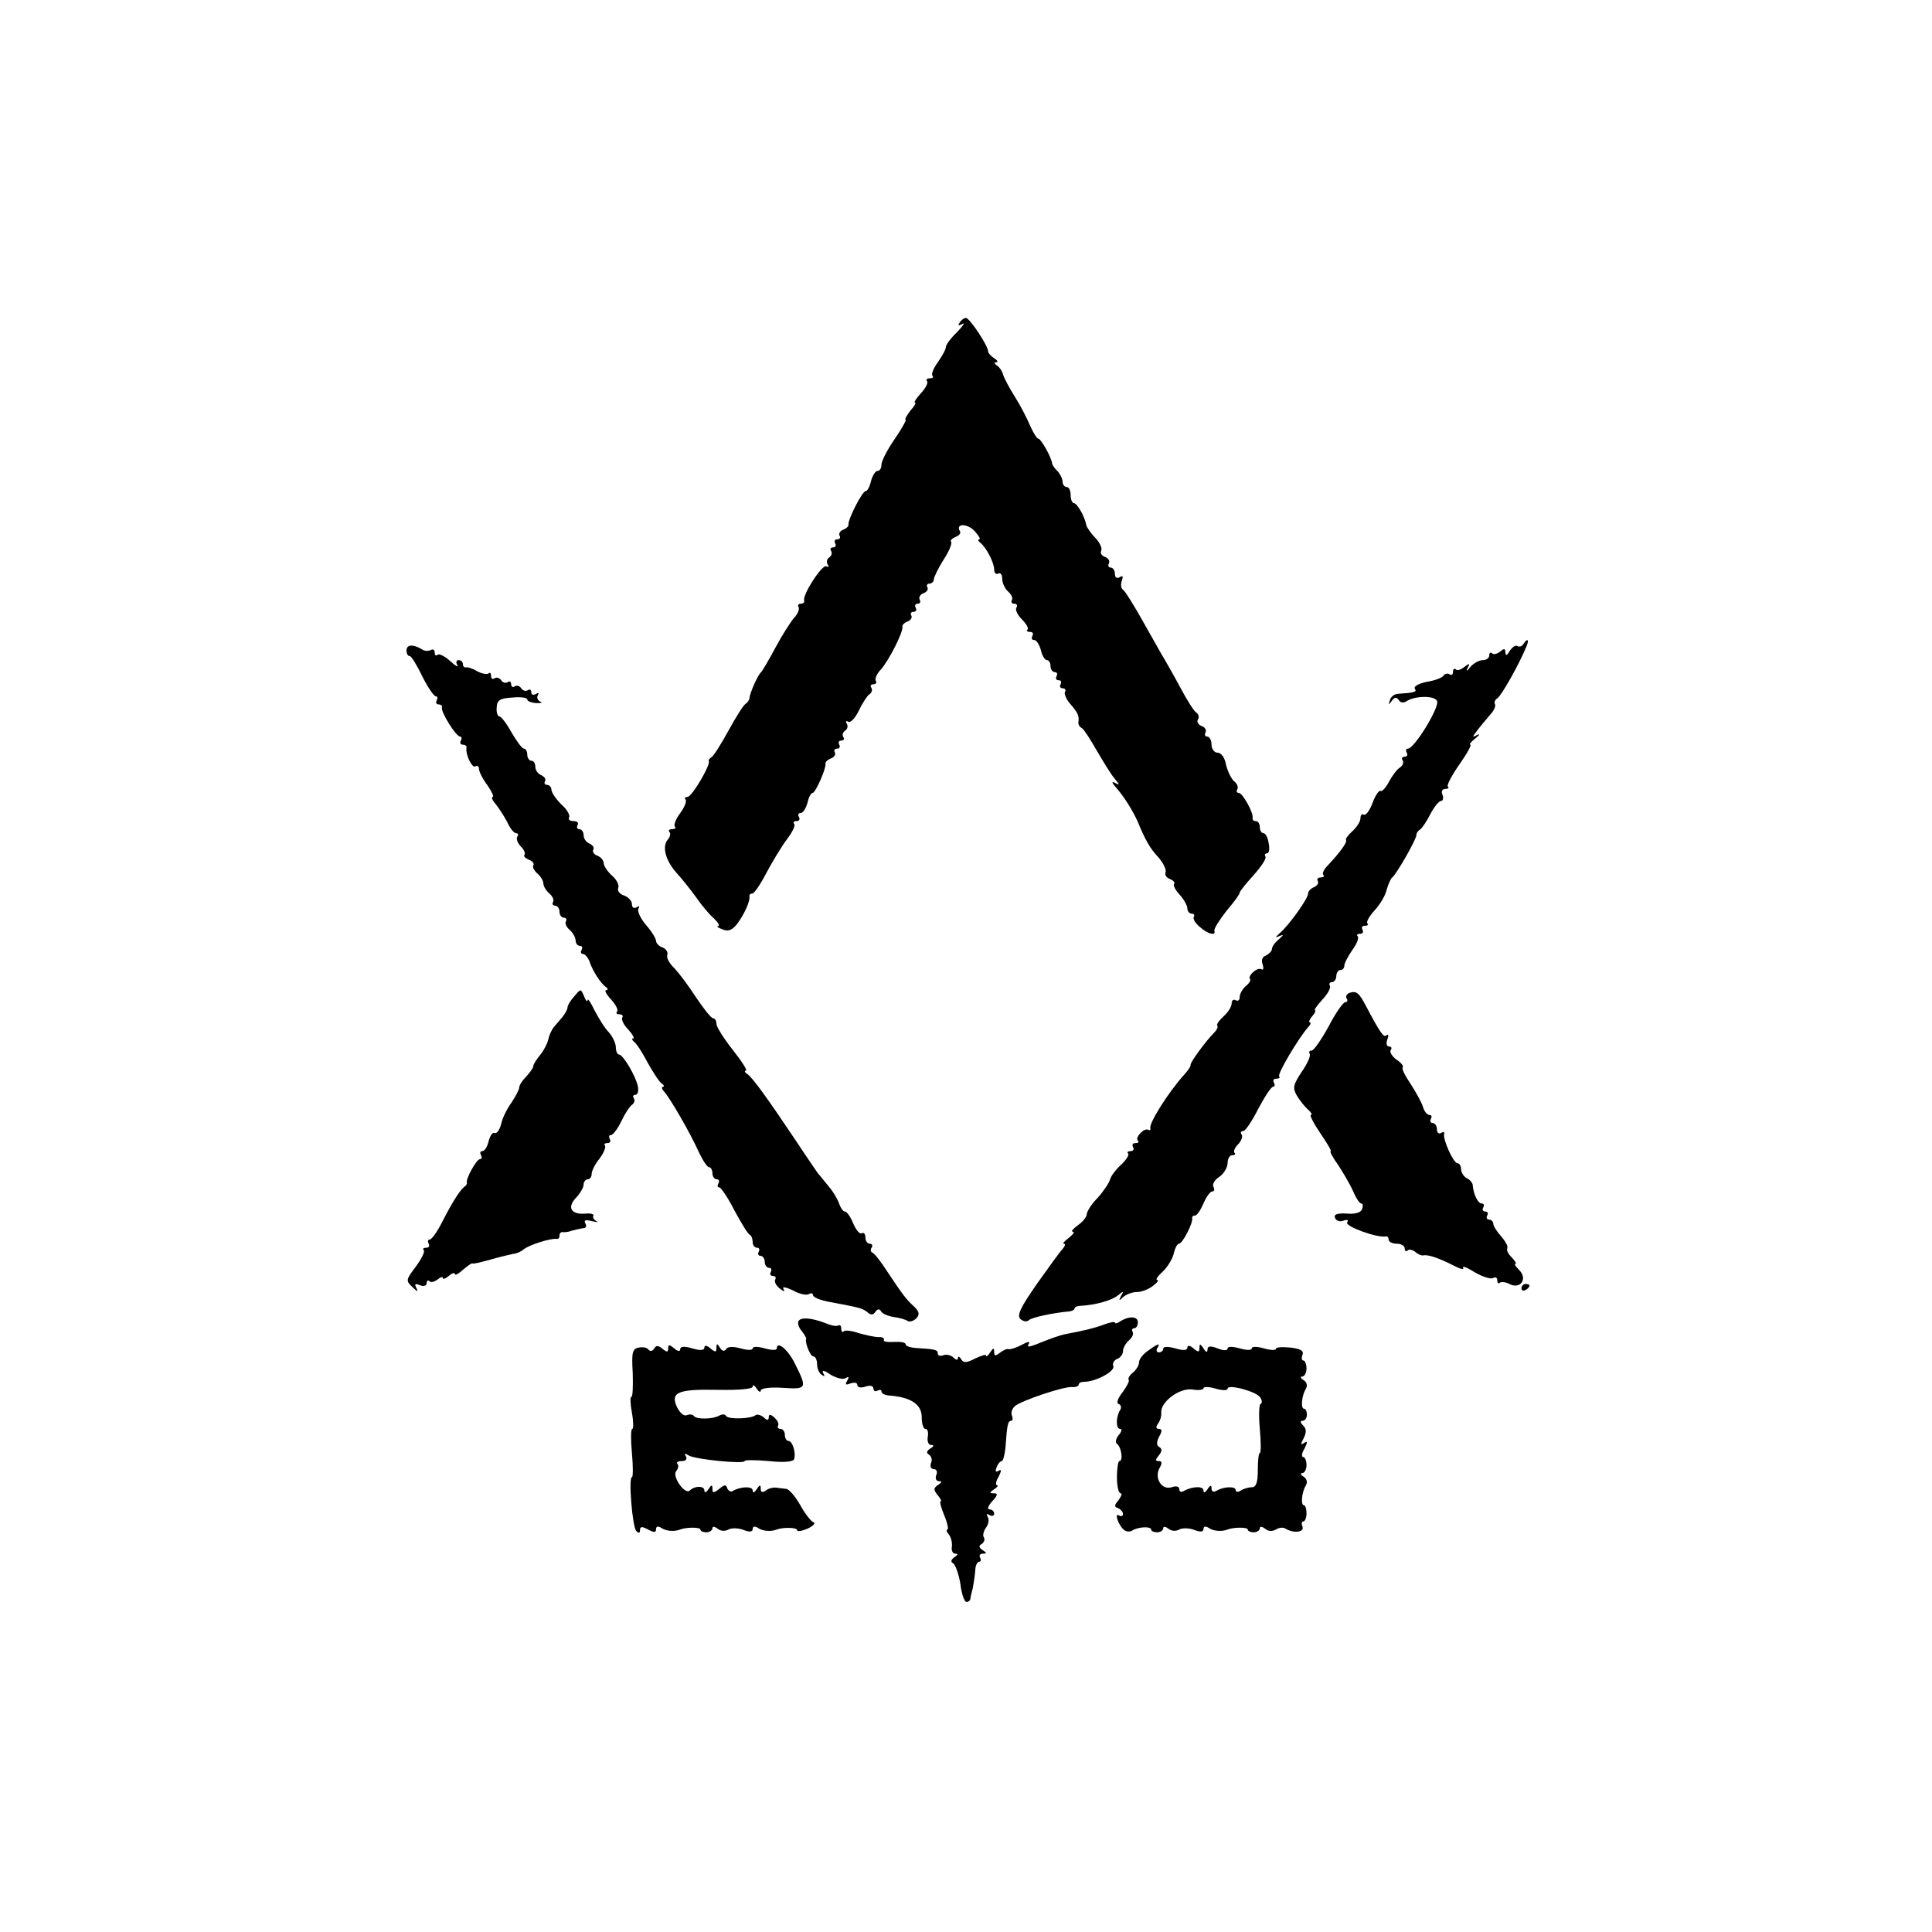
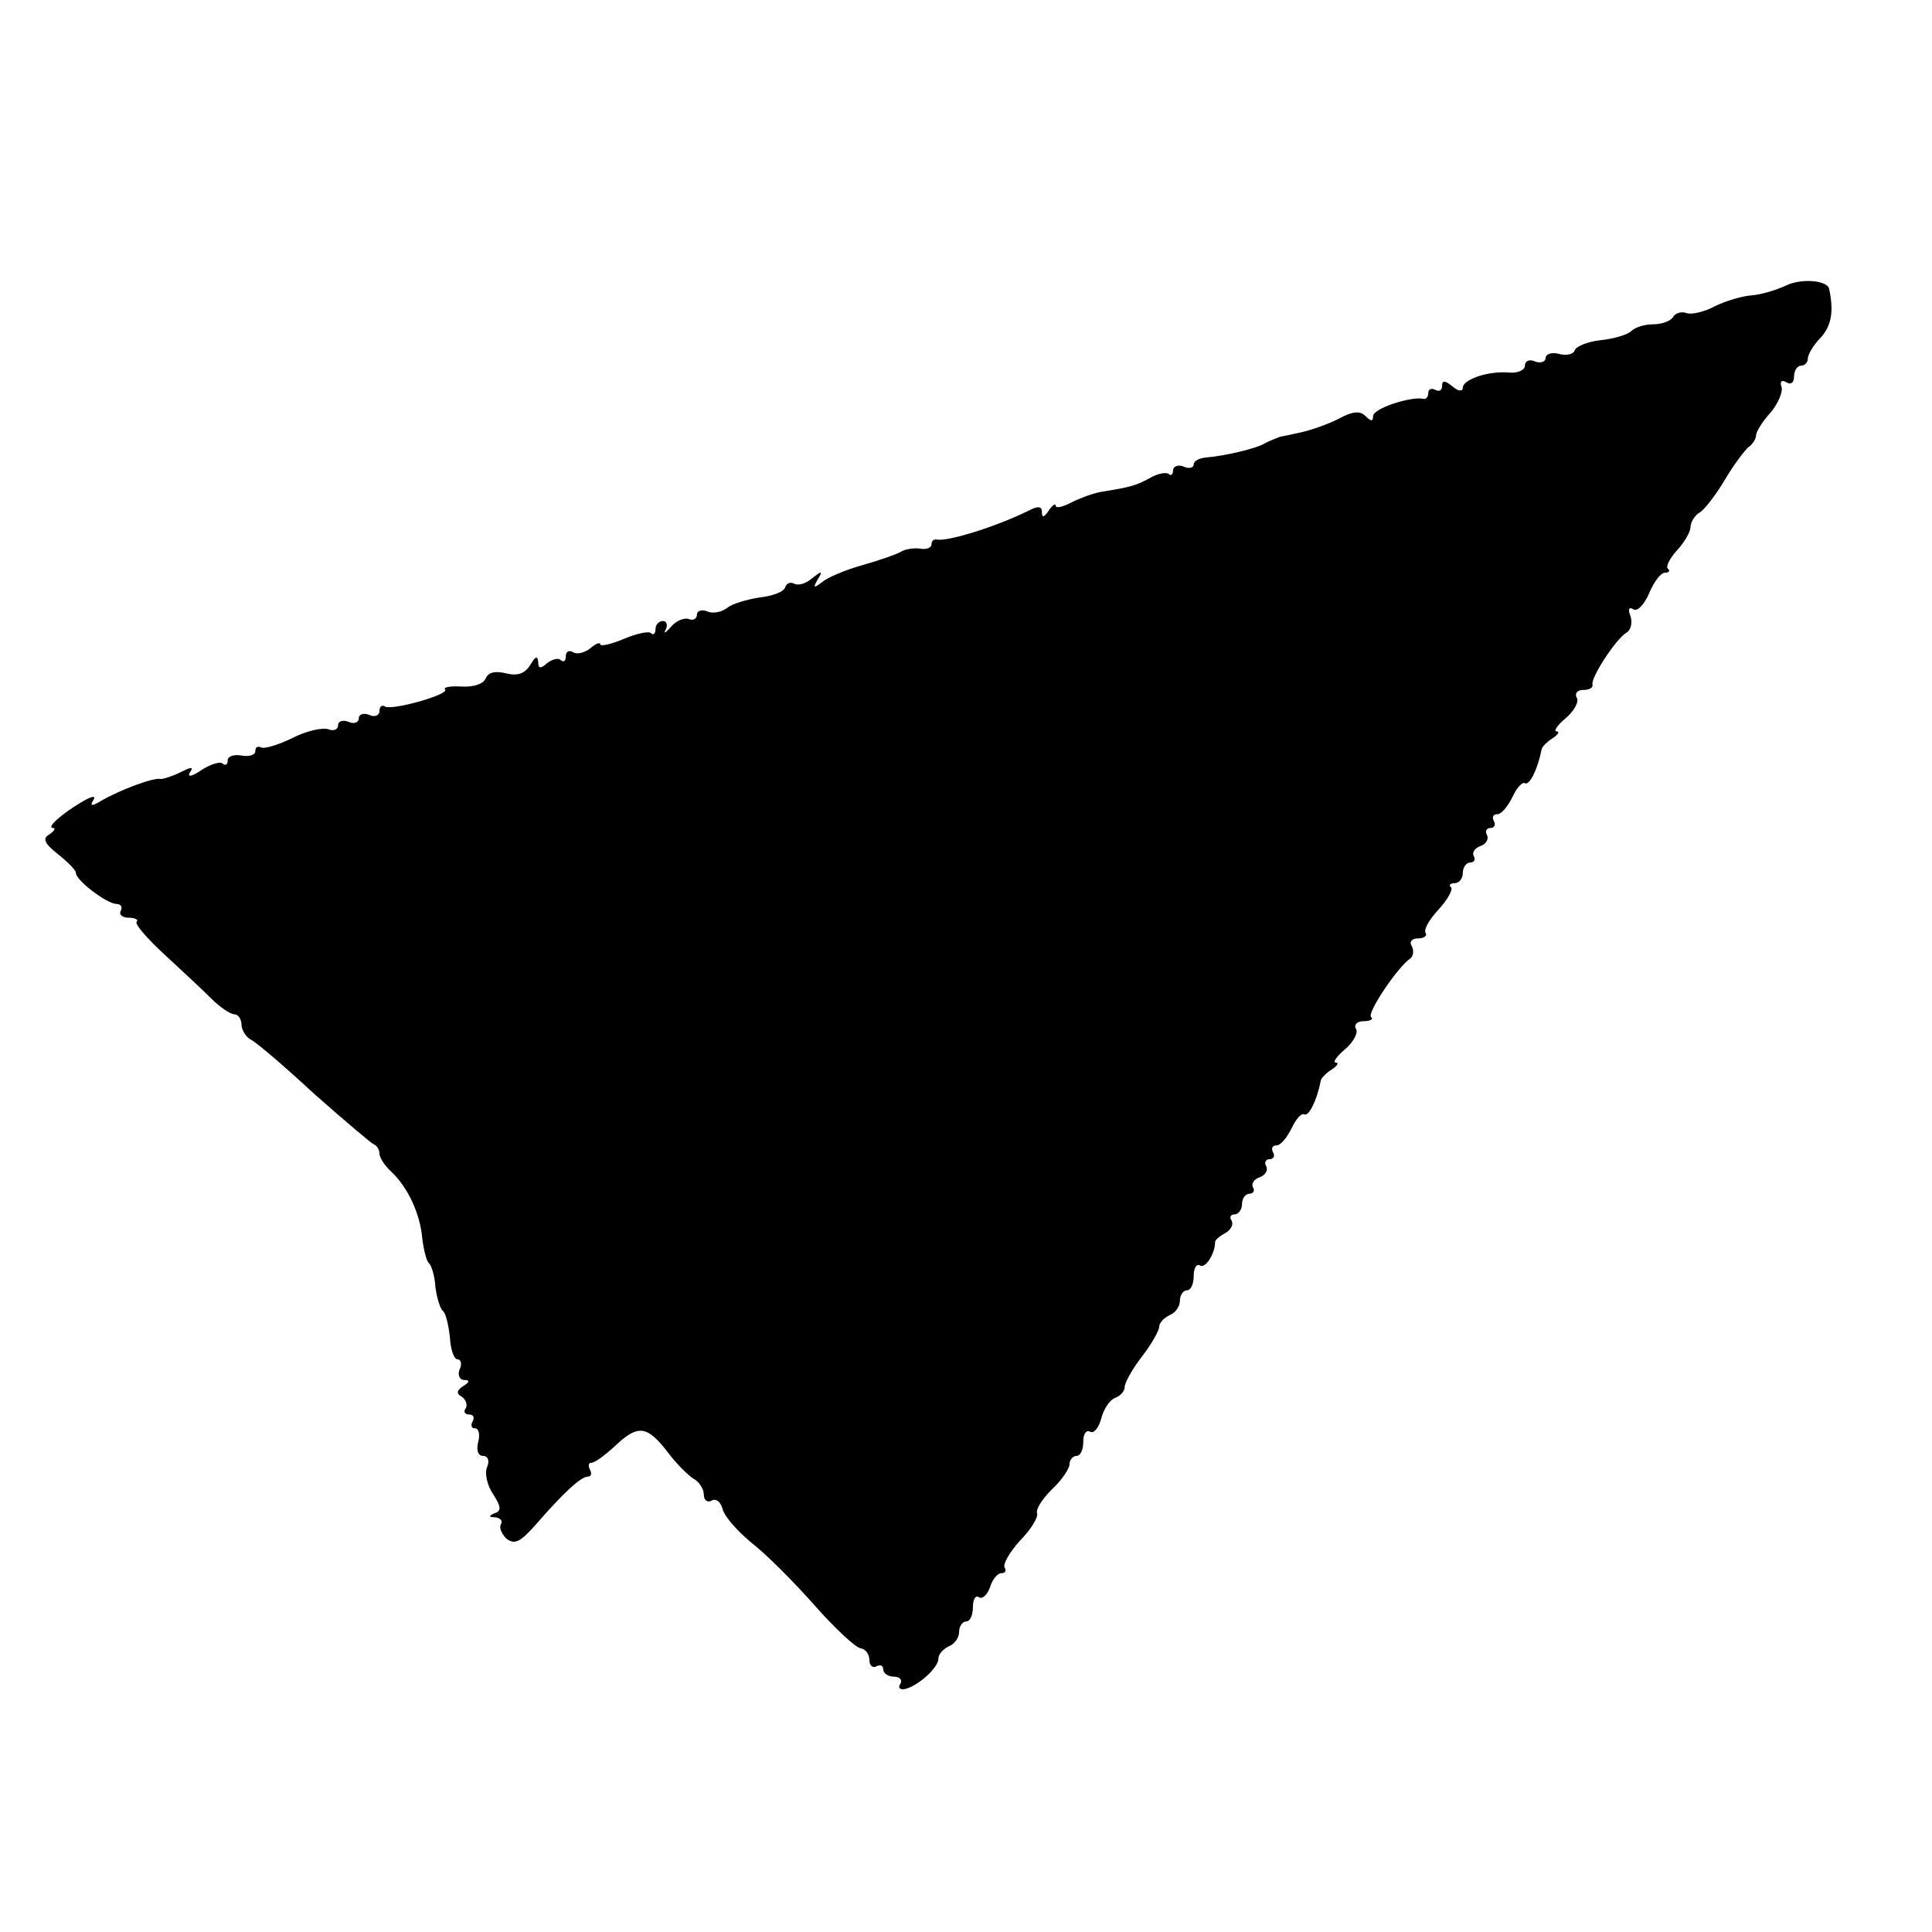
- <svg xmlns="http://www.w3.org/2000/svg" version="1.0" width="480pt" height="480pt" viewBox="0 0 480 480" preserveAspectRatio="xMidYMid meet">
-   <g transform="translate(0,480) scale(0.1,-0.1)" fill="#000000" stroke="none">
-     <path d="M2384 3998 c-5 -7 -3 -8 7 -3 8 5 2 -4 -13 -20 -16 -15 -28 -32 -28 -37 0 -6 -9 -22 -20 -38 -11 -15 -17 -30 -13 -34 3 -3 0 -6 -7 -6 -7 0 -10 -3 -7 -7 4 -3 -3 -17 -15 -30 -12 -13 -18 -23 -15 -23 4 0 -1 -9 -11 -20 -9 -12 -15 -22 -12 -23 2 -1 -10 -23 -28 -49 -18 -26 -32 -54 -32 -62 0 -9 -4 -16 -10 -16 -5 0 -12 -11 -16 -25 -3 -14 -9 -25 -13 -25 -9 0 -45 -72 -43 -83 1 -4 -5 -10 -13 -13 -8 -3 -12 -10 -9 -15 3 -5 0 -9 -6 -9 -6 0 -8 -4 -5 -10 3 -5 1 -10 -5 -10 -6 0 -9 -4 -5 -9 3 -5 1 -12 -5 -16 -6 -4 -7 -11 -4 -17 4 -6 3 -8 -3 -5 -10 6 -60 -71 -55 -85 1 -5 -3 -8 -9 -8 -5 0 -8 -4 -5 -8 3 -5 -2 -18 -12 -28 -9 -11 -30 -44 -46 -74 -16 -30 -32 -57 -35 -60 -8 -6 -28 -52 -29 -64 0 -5 -5 -12 -10 -15 -5 -3 -24 -33 -42 -66 -18 -33 -37 -63 -42 -66 -5 -3 -9 -8 -7 -10 5 -9 -42 -89 -53 -89 -6 0 -8 -3 -5 -6 4 -4 -2 -19 -13 -34 -11 -15 -17 -30 -13 -34 3 -3 0 -6 -7 -6 -7 0 -10 -3 -7 -7 4 -3 2 -12 -4 -19 -15 -18 -5 -53 23 -84 13 -14 34 -41 48 -60 13 -19 33 -43 44 -52 10 -10 15 -18 10 -19 -5 0 0 -4 11 -8 14 -6 24 -2 36 13 18 24 33 57 31 69 -1 4 2 7 7 7 5 0 21 24 36 53 15 28 38 66 51 83 13 17 21 34 17 37 -3 4 -1 7 6 7 7 0 9 5 6 10 -3 6 -2 10 4 10 6 0 13 11 17 25 3 14 9 25 13 25 7 0 34 61 32 73 -1 4 6 10 14 13 8 3 12 10 9 15 -3 5 0 9 6 9 6 0 8 5 5 10 -3 6 -1 10 5 10 6 0 9 4 5 9 -3 5 -1 12 5 16 6 4 7 11 4 17 -4 6 -2 8 3 5 6 -4 18 9 27 28 9 19 21 37 26 40 6 4 8 11 5 16 -4 5 -1 9 5 9 6 0 9 4 6 8 -3 5 2 18 12 28 20 22 57 95 54 107 -1 4 5 10 13 13 8 3 12 10 9 15 -3 5 0 9 6 9 6 0 8 5 5 10 -3 6 -1 10 5 10 6 0 8 5 5 10 -3 6 1 13 9 16 9 3 13 10 10 15 -3 5 0 9 5 9 6 0 11 5 11 10 0 6 11 28 24 49 14 21 22 41 19 45 -3 3 2 8 11 12 9 3 14 10 11 14 -12 20 18 20 36 1 11 -12 16 -21 12 -21 -4 0 -3 -4 2 -8 15 -11 35 -50 35 -67 0 -9 5 -13 10 -10 6 3 10 -3 10 -13 0 -11 7 -25 15 -32 8 -7 12 -16 9 -21 -3 -5 0 -9 6 -9 6 0 9 -4 5 -10 -3 -5 3 -18 14 -29 11 -11 17 -22 14 -25 -4 -3 -1 -6 6 -6 7 0 9 -4 6 -10 -3 -5 -2 -10 4 -10 6 0 13 -11 17 -25 3 -14 10 -25 15 -25 5 0 9 -7 9 -15 0 -8 5 -15 11 -15 5 0 7 -4 4 -10 -3 -5 -1 -10 5 -10 6 0 8 -4 5 -10 -3 -5 -1 -10 5 -10 6 0 9 -4 6 -9 -3 -4 3 -19 14 -31 18 -21 22 -29 19 -46 0 -4 3 -10 9 -13 5 -3 21 -28 37 -56 16 -27 35 -59 44 -69 13 -16 14 -18 1 -11 -9 5 -8 0 4 -13 20 -23 40 -56 52 -82 19 -46 31 -68 52 -90 12 -14 20 -30 18 -37 -3 -6 2 -14 11 -17 9 -4 13 -9 10 -12 -3 -4 3 -15 14 -27 10 -11 19 -27 19 -34 0 -7 5 -13 11 -13 5 0 8 -4 5 -8 -3 -5 4 -16 15 -25 20 -18 41 -23 36 -9 -1 5 13 27 31 50 19 22 33 42 32 44 -1 2 14 21 33 42 20 22 34 43 31 48 -3 4 -1 8 4 8 5 0 7 11 4 25 -2 14 -8 25 -13 25 -5 0 -9 7 -9 15 0 8 -4 15 -10 15 -5 0 -9 3 -8 8 3 12 -25 62 -34 62 -5 0 -7 4 -4 9 3 5 0 14 -8 20 -7 6 -16 25 -20 41 -3 18 -12 30 -21 30 -8 0 -15 9 -15 20 0 11 -5 20 -11 20 -5 0 -7 5 -4 10 3 6 -1 13 -9 16 -9 3 -13 11 -10 16 4 6 2 13 -3 17 -6 3 -23 30 -39 60 -16 30 -34 61 -39 70 -6 9 -29 51 -53 93 -24 43 -47 80 -52 83 -5 3 -6 13 -3 22 4 11 3 14 -5 9 -7 -4 -12 -1 -12 8 0 9 -5 16 -11 16 -5 0 -7 5 -4 10 3 6 -1 13 -9 16 -9 3 -13 10 -10 16 3 5 -3 19 -14 31 -12 12 -22 27 -23 32 -4 22 -23 55 -31 55 -4 0 -8 9 -8 20 0 11 -4 20 -10 20 -5 0 -10 6 -10 13 0 7 -6 19 -12 26 -7 6 -13 15 -14 19 -1 15 -28 62 -34 62 -4 0 -13 15 -21 33 -7 17 -24 50 -38 72 -14 22 -27 47 -29 55 -2 8 -9 18 -15 22 -7 4 -7 8 -2 8 6 0 3 5 -5 10 -8 5 -15 13 -15 17 0 14 -46 83 -55 83 -5 0 -12 -5 -16 -12z" />
-     <path d="M3785 3200 c-4 -6 -10 -8 -15 -5 -5 3 -13 -3 -19 -12 -7 -12 -10 -13 -11 -4 0 10 -3 11 -13 2 -8 -6 -17 -8 -20 -4 -4 3 -7 1 -7 -5 0 -7 -7 -12 -16 -12 -9 0 -23 -8 -31 -17 -8 -11 -11 -12 -7 -3 7 12 5 13 -8 3 -8 -7 -18 -10 -21 -6 -4 3 -7 1 -7 -6 0 -7 -4 -10 -9 -6 -5 3 -12 1 -15 -4 -3 -5 -22 -12 -41 -15 -20 -4 -33 -11 -30 -17 6 -8 0 -10 -44 -13 -8 -1 -16 -8 -18 -16 -4 -12 -3 -12 5 -1 7 9 11 10 17 2 4 -7 12 -8 18 -4 20 14 69 16 77 2 9 -13 -56 -119 -72 -119 -5 0 -6 -4 -3 -10 3 -5 1 -10 -5 -10 -6 0 -9 -4 -5 -9 3 -6 0 -13 -7 -18 -7 -4 -19 -20 -27 -35 -8 -15 -17 -25 -21 -23 -4 2 -13 -11 -20 -30 -7 -19 -17 -32 -22 -29 -4 3 -8 -1 -8 -9 0 -8 -9 -22 -20 -32 -11 -10 -18 -20 -16 -22 4 -5 -14 -30 -46 -64 -9 -9 -14 -20 -10 -23 3 -3 0 -6 -7 -6 -7 0 -10 -4 -7 -9 3 -5 -1 -11 -9 -15 -8 -3 -15 -10 -15 -16 0 -12 -46 -77 -70 -98 -13 -12 -13 -13 0 -7 10 4 9 2 -2 -8 -10 -8 -18 -19 -18 -25 0 -5 -7 -12 -15 -16 -9 -3 -12 -12 -8 -22 3 -10 2 -15 -3 -12 -10 6 -36 -17 -28 -25 2 -2 -2 -10 -11 -17 -8 -7 -15 -19 -15 -27 0 -8 -4 -11 -10 -8 -5 3 -10 0 -10 -8 0 -8 -9 -22 -20 -32 -11 -10 -18 -20 -16 -23 3 -2 0 -10 -7 -17 -21 -21 -62 -77 -59 -81 1 -2 -6 -13 -15 -23 -40 -44 -89 -122 -85 -134 1 -5 -1 -6 -5 -4 -10 6 -34 -19 -26 -27 4 -3 1 -6 -6 -6 -7 0 -9 -4 -6 -10 3 -5 1 -10 -6 -10 -7 0 -10 -3 -6 -6 3 -3 -5 -16 -18 -28 -13 -12 -25 -28 -27 -36 -2 -8 -15 -28 -30 -45 -16 -16 -28 -35 -28 -42 0 -6 -10 -19 -22 -27 -12 -9 -18 -16 -13 -16 6 0 1 -7 -9 -15 -11 -8 -17 -15 -13 -15 5 0 3 -6 -3 -13 -6 -6 -35 -46 -64 -87 -41 -59 -50 -78 -41 -87 7 -6 16 -8 21 -3 8 7 58 18 102 22 6 1 12 4 12 8 0 3 8 6 18 6 34 2 74 13 90 26 13 11 15 11 7 -2 -6 -12 -5 -13 6 -2 7 6 22 12 34 12 11 0 29 7 39 15 11 8 16 15 11 15 -5 0 1 9 13 20 12 11 25 32 28 45 3 14 9 25 13 25 9 0 35 51 33 63 -1 4 2 7 7 7 5 0 14 14 21 30 7 17 17 30 22 30 5 0 6 5 3 11 -4 6 2 17 14 25 12 8 21 24 21 35 0 10 5 19 12 19 6 0 9 3 5 6 -3 4 1 13 9 21 8 8 12 19 9 24 -4 5 -2 9 4 9 5 0 22 25 37 55 16 30 32 55 37 55 4 0 5 5 2 10 -3 6 -1 10 6 10 7 0 10 3 7 6 -5 5 46 92 72 122 6 6 8 12 4 12 -3 0 -1 7 6 15 7 8 10 15 7 15 -3 0 5 12 18 26 14 15 22 30 19 35 -3 5 0 9 5 9 6 0 11 7 11 15 0 8 5 15 10 15 6 0 10 5 10 11 0 6 9 23 20 39 11 15 17 30 13 34 -3 3 -1 6 6 6 7 0 9 5 6 10 -3 6 -1 10 6 10 7 0 10 3 6 6 -3 3 5 18 18 32 13 14 27 37 30 51 4 14 10 28 14 31 10 7 62 98 60 106 0 4 4 10 9 13 5 3 17 21 26 39 9 17 21 32 26 32 5 0 7 7 4 15 -4 8 -1 15 7 15 7 0 10 3 6 6 -3 3 10 28 29 55 19 27 31 49 27 49 -4 0 2 7 13 16 10 8 12 12 4 8 -13 -7 -13 -6 0 11 8 11 23 28 32 39 10 10 15 23 12 27 -2 4 0 10 6 14 10 6 55 86 72 128 8 18 3 23 -7 7z" />
-     <path d="M1010 3184 c0 -8 3 -14 8 -14 4 0 18 -23 31 -50 14 -28 29 -50 34 -50 4 0 5 -4 2 -10 -3 -5 -1 -10 4 -10 6 0 10 -3 9 -7 -4 -11 35 -73 45 -73 4 0 5 -4 2 -10 -3 -5 -1 -10 4 -10 6 0 11 -3 10 -7 -3 -18 14 -52 22 -47 5 3 9 0 9 -6 0 -7 9 -25 21 -41 11 -16 17 -29 13 -29 -4 0 -1 -8 7 -17 8 -10 21 -30 29 -45 7 -16 17 -28 22 -28 5 0 7 -4 3 -9 -3 -5 1 -16 9 -24 8 -8 12 -17 9 -21 -3 -3 2 -8 11 -12 9 -3 14 -10 11 -14 -3 -4 2 -13 10 -20 8 -7 15 -18 15 -25 0 -7 7 -18 15 -25 8 -7 12 -16 9 -21 -3 -5 0 -9 5 -9 6 0 11 -7 11 -15 0 -8 5 -15 11 -15 5 0 8 -4 5 -9 -3 -5 1 -14 9 -21 8 -7 15 -19 15 -26 0 -8 5 -14 11 -14 5 0 7 -4 4 -10 -3 -5 -2 -10 3 -10 5 0 12 -8 16 -17 7 -23 28 -56 41 -65 6 -4 6 -8 1 -8 -5 0 0 -10 12 -23 12 -13 19 -27 15 -30 -3 -4 -1 -7 6 -7 7 0 10 -4 7 -8 -3 -5 4 -19 15 -30 11 -12 16 -22 12 -22 -4 0 -3 -4 2 -8 6 -4 21 -27 34 -52 14 -25 29 -48 35 -52 6 -4 7 -8 3 -8 -4 0 -3 -6 3 -12 16 -18 66 -105 86 -150 10 -21 21 -38 26 -38 4 0 8 -7 8 -15 0 -8 5 -15 11 -15 5 0 7 -4 4 -10 -3 -5 -3 -10 2 -10 4 0 22 -26 38 -58 17 -31 33 -58 38 -60 4 -2 7 -10 7 -18 0 -8 5 -14 11 -14 5 0 7 -4 4 -10 -3 -5 -1 -10 4 -10 6 0 11 -7 11 -15 0 -8 5 -15 11 -15 5 0 7 -4 4 -10 -3 -5 -1 -10 5 -10 6 0 9 -4 6 -9 -3 -5 2 -15 11 -22 10 -8 14 -9 10 -2 -5 7 4 6 23 -3 16 -9 34 -13 40 -9 5 3 10 2 10 -3 0 -5 19 -13 43 -17 74 -14 80 -15 93 -26 8 -7 14 -6 19 2 5 7 10 8 14 1 3 -6 18 -12 31 -14 14 -2 30 -6 35 -10 6 -3 15 0 22 7 8 9 7 16 -5 28 -21 19 -29 30 -67 87 -16 25 -33 47 -38 48 -4 2 -5 8 -1 13 3 5 0 9 -5 9 -6 0 -11 7 -11 16 0 8 -4 13 -9 10 -5 -3 -14 8 -21 24 -7 17 -16 30 -21 30 -4 0 -10 8 -14 19 -3 10 -14 29 -25 42 -11 13 -23 29 -28 34 -4 6 -29 42 -54 80 -71 106 -109 159 -122 167 -6 4 -7 8 -3 8 5 0 -10 23 -32 51 -23 29 -41 58 -41 65 0 8 -4 14 -8 14 -5 0 -23 23 -42 51 -18 28 -42 60 -54 73 -13 12 -21 27 -18 34 2 6 -3 15 -12 18 -9 3 -16 11 -16 16 0 6 -11 24 -25 40 -14 16 -22 35 -19 40 4 7 2 8 -4 4 -7 -4 -12 -1 -12 8 0 8 -9 17 -19 21 -11 3 -18 12 -15 19 3 7 -4 21 -16 31 -11 10 -20 24 -20 30 0 7 -7 16 -16 19 -8 3 -13 10 -10 15 3 5 -1 11 -9 15 -8 3 -15 12 -15 21 0 8 -5 15 -11 15 -5 0 -7 5 -4 10 3 6 -1 10 -10 10 -9 0 -14 4 -11 9 3 5 -5 20 -19 32 -13 13 -25 30 -25 37 0 6 -5 12 -11 12 -5 0 -8 4 -5 9 3 5 -1 11 -9 15 -8 3 -15 12 -15 21 0 8 -4 15 -10 15 -5 0 -10 7 -10 15 0 8 -4 15 -8 15 -5 0 -18 18 -31 40 -12 22 -26 40 -30 40 -5 0 -8 10 -7 22 1 19 8 23 39 25 20 2 37 0 37 -5 0 -4 10 -8 23 -9 12 0 16 1 9 4 -6 3 -9 10 -6 15 4 7 2 8 -4 4 -7 -4 -12 -2 -12 4 0 6 -4 9 -9 5 -5 -3 -12 -1 -16 5 -4 6 -11 8 -16 5 -5 -4 -9 -1 -9 5 0 6 -4 9 -9 5 -5 -3 -12 -1 -16 5 -4 6 -11 8 -16 5 -5 -4 -9 -1 -9 6 0 7 -3 9 -6 6 -4 -3 -16 -1 -28 5 -11 7 -24 11 -28 10 -5 -1 -8 3 -8 8 0 6 -5 10 -11 10 -5 0 -7 -6 -3 -12 4 -7 -4 -3 -18 10 -13 12 -28 19 -31 15 -4 -3 -7 -1 -7 6 0 7 -4 9 -10 6 -5 -3 -16 -3 -22 2 -22 13 -38 12 -38 -3z" />
-     <path d="M1427 2325 c-10 -11 -17 -23 -17 -28 0 -4 -5 -14 -12 -23 -7 -8 -17 -20 -23 -27 -5 -7 -11 -20 -13 -30 -2 -10 -11 -27 -20 -38 -9 -11 -17 -23 -17 -28 0 -4 -8 -15 -17 -25 -10 -10 -18 -22 -18 -28 0 -5 -9 -22 -19 -37 -11 -15 -23 -39 -26 -54 -4 -15 -11 -24 -16 -22 -5 3 -11 -6 -15 -20 -3 -14 -10 -25 -16 -25 -5 0 -6 -4 -3 -10 3 -5 2 -10 -3 -10 -8 0 -36 -50 -32 -59 1 -2 -2 -7 -7 -10 -10 -8 -28 -35 -55 -88 -12 -24 -26 -43 -31 -43 -4 0 -5 -4 -2 -10 3 -5 1 -10 -6 -10 -7 0 -10 -3 -6 -6 3 -4 -6 -22 -20 -41 -25 -33 -25 -35 -8 -51 11 -11 15 -12 10 -3 -6 11 -4 13 8 8 10 -4 17 -1 17 5 0 6 3 8 7 5 3 -4 12 -2 20 4 7 6 13 8 13 4 0 -4 7 -2 15 5 8 7 15 9 15 5 0 -5 9 0 21 11 12 10 22 17 23 15 0 -2 21 3 46 10 25 7 50 13 56 14 6 0 18 5 25 11 15 12 68 28 82 26 4 -1 7 2 7 8 0 6 3 9 8 9 4 -1 10 0 15 1 12 4 26 7 38 9 5 0 7 6 3 12 -4 8 1 9 17 5 13 -3 18 -3 11 0 -6 3 -10 9 -8 13 3 4 -5 7 -17 6 -37 -4 -49 14 -27 38 11 11 20 27 20 34 0 7 5 13 10 13 6 0 10 6 10 14 0 7 9 25 20 38 10 14 16 28 13 32 -3 3 -1 6 6 6 7 0 9 5 6 10 -3 6 -2 10 3 10 5 0 17 16 26 35 9 19 21 37 26 40 6 4 8 11 5 16 -4 5 -2 9 4 9 5 0 8 9 6 20 -5 26 -37 80 -47 80 -4 0 -8 8 -8 18 0 10 -8 27 -18 38 -10 10 -25 35 -35 54 -9 19 -17 31 -17 25 -1 -5 -5 -1 -9 10 -8 19 -8 19 -24 0z" />
-     <path d="M3352 2333 c-6 -3 -10 -9 -6 -14 3 -5 1 -9 -4 -9 -5 0 -24 -27 -41 -60 -18 -33 -37 -60 -42 -60 -6 0 -8 -4 -5 -8 3 -5 -6 -25 -20 -45 -21 -32 -23 -40 -12 -59 7 -12 20 -28 28 -35 8 -7 11 -13 7 -13 -4 0 6 -20 23 -45 17 -25 29 -45 26 -45 -3 0 5 -16 19 -35 13 -20 30 -49 37 -65 7 -17 16 -30 20 -30 4 0 5 -6 2 -14 -3 -9 -18 -13 -39 -11 -23 1 -32 -2 -28 -11 2 -7 12 -10 20 -7 10 4 14 2 10 -4 -6 -10 75 -39 96 -35 4 1 7 -2 7 -8 0 -5 9 -10 20 -10 11 0 20 -5 20 -12 0 -6 3 -8 7 -5 3 4 12 2 19 -3 6 -6 16 -10 20 -9 11 3 40 -7 77 -26 15 -8 25 -10 22 -5 -3 6 10 1 29 -11 19 -11 40 -18 46 -14 5 3 10 1 10 -6 0 -7 3 -9 6 -6 4 3 15 2 24 -3 27 -14 46 12 25 34 -9 9 -14 16 -10 16 4 0 -1 7 -9 16 -9 8 -14 19 -11 23 2 5 -5 17 -15 29 -11 12 -20 26 -20 32 0 5 -5 10 -11 10 -5 0 -7 5 -4 10 3 6 1 10 -5 10 -6 0 -8 5 -5 10 3 6 2 10 -4 10 -9 0 -20 22 -22 45 0 6 -7 14 -15 18 -8 4 -14 15 -14 22 0 8 -4 15 -9 15 -10 0 -37 60 -33 73 1 5 -2 6 -8 2 -5 -3 -10 1 -10 9 0 9 -5 16 -11 16 -5 0 -7 5 -4 10 3 6 2 10 -4 10 -5 0 -13 9 -16 21 -4 12 -18 37 -31 57 -13 19 -22 37 -19 40 3 3 -4 12 -15 19 -11 8 -18 19 -15 24 4 5 2 9 -4 9 -6 0 -8 8 -4 18 3 9 3 14 -2 10 -7 -7 -15 4 -52 74 -17 32 -23 37 -41 31z" />
-     <path d="M3780 1599 c0 -5 5 -7 10 -4 6 3 10 8 10 11 0 2 -4 4 -10 4 -5 0 -10 -5 -10 -11z" />
-     <path d="M1984 1518 c-3 -5 0 -16 8 -25 7 -9 12 -18 11 -19 -4 -9 10 -44 18 -44 5 0 9 -9 9 -19 0 -11 5 -23 12 -27 7 -5 8 -3 3 5 -4 8 4 6 18 -4 15 -9 32 -13 38 -9 8 5 9 3 4 -6 -6 -10 -4 -12 8 -7 10 3 17 2 17 -4 0 -6 9 -8 20 -4 12 4 20 2 20 -5 0 -6 5 -8 10 -5 6 3 10 2 10 -2 0 -5 8 -9 18 -10 55 -4 82 -22 82 -54 0 -16 4 -29 9 -29 6 0 8 -9 6 -20 -2 -11 2 -20 8 -20 8 0 8 -3 -2 -9 -9 -6 -10 -11 -3 -15 6 -4 9 -13 5 -21 -3 -8 0 -15 7 -15 7 0 10 -7 6 -15 -3 -8 0 -15 7 -15 8 0 7 -3 -2 -9 -12 -8 -12 -12 -2 -25 8 -9 11 -16 8 -16 -3 0 1 -16 9 -35 8 -19 11 -35 8 -35 -4 0 -2 -6 3 -12 6 -7 9 -21 8 -30 -2 -10 2 -18 8 -18 8 0 7 -3 -2 -9 -8 -6 -10 -11 -3 -15 6 -4 14 -27 18 -51 3 -25 10 -45 15 -45 5 0 9 3 10 8 0 4 3 16 6 27 2 11 5 30 6 43 0 12 5 22 10 22 4 0 5 5 2 10 -3 6 0 10 7 10 10 0 10 2 -1 9 -9 6 -10 11 -2 15 6 4 9 12 5 17 -3 5 0 16 6 24 6 8 8 20 4 26 -4 8 -3 9 4 5 7 -4 12 -2 12 3 0 6 -5 11 -12 11 -6 0 -3 9 7 20 14 15 15 20 4 20 -11 0 -11 2 1 10 8 5 11 10 7 10 -4 0 -3 10 4 21 7 15 8 19 0 15 -7 -5 -9 -1 -5 8 3 9 9 16 13 16 3 0 7 15 9 33 4 57 6 67 14 67 4 0 5 6 2 13 -3 8 1 18 8 24 18 14 119 48 141 47 9 -1 17 2 17 6 0 4 6 7 14 7 28 0 77 26 72 39 -3 7 2 15 10 18 8 3 14 12 14 19 0 8 7 20 15 27 8 7 12 16 9 21 -3 5 -1 9 4 9 5 0 9 7 9 15 0 15 -22 16 -44 2 -7 -5 -13 -6 -13 -3 0 3 -11 1 -25 -4 -23 -9 -56 -17 -95 -24 -16 -3 -39 -11 -78 -27 -17 -6 -21 -6 -16 2 4 7 -3 6 -17 -2 -13 -7 -28 -12 -33 -11 -4 2 -14 -3 -22 -9 -11 -9 -14 -8 -14 2 0 11 -2 11 -10 -1 -5 -8 -10 -12 -10 -8 0 4 -12 0 -27 -7 -21 -11 -29 -12 -35 -2 -4 7 -8 8 -8 3 0 -6 -5 -5 -11 1 -6 6 -18 9 -25 6 -8 -3 -14 -1 -14 4 0 10 -7 11 -55 14 -14 1 -25 5 -25 9 0 5 -13 7 -29 6 -17 -1 -28 1 -25 5 2 4 -4 8 -13 7 -10 0 -32 5 -50 10 -17 6 -34 8 -37 4 -3 -3 -6 0 -6 7 0 7 -3 10 -7 8 -5 -3 -19 0 -33 6 -34 13 -60 15 -66 5z" />
-     <path d="M1587 1452 c-16 -3 -18 -12 -15 -63 1 -32 0 -59 -3 -59 -4 0 -3 -18 1 -40 4 -22 4 -40 1 -40 -4 0 -4 -27 -1 -60 3 -33 3 -60 0 -60 -9 0 1 -124 11 -134 6 -6 9 -5 9 2 0 10 5 10 20 2 15 -8 20 -8 20 1 0 7 5 8 13 3 11 -8 32 -10 47 -4 15 6 50 6 50 0 0 -4 7 -7 15 -7 8 0 15 5 15 10 0 5 5 5 13 -1 7 -6 18 -7 27 -2 7 4 24 4 37 -1 15 -6 23 -5 23 2 0 7 5 8 13 3 11 -8 32 -10 47 -4 16 6 50 5 50 -1 0 -5 12 -3 26 3 15 7 21 14 15 16 -6 2 -21 21 -33 43 -12 21 -28 40 -35 40 -7 1 -19 2 -25 3 -7 1 -19 -2 -25 -7 -9 -6 -13 -5 -13 4 0 11 -2 11 -10 -1 -6 -9 -10 -10 -10 -3 0 11 -30 10 -49 -1 -5 -4 -11 0 -14 6 -3 10 -7 10 -20 -1 -14 -11 -17 -11 -17 0 0 11 -2 11 -10 -1 -5 -8 -10 -10 -10 -3 0 12 -24 12 -36 0 -12 -12 -45 35 -34 48 5 6 7 15 3 18 -3 4 1 7 11 7 10 0 14 5 10 12 -5 7 -3 8 7 2 16 -10 139 -22 139 -14 0 3 27 3 60 0 37 -4 61 -2 63 5 5 15 -4 45 -14 45 -5 0 -9 7 -9 15 0 8 -5 15 -11 15 -5 0 -8 3 -6 8 3 4 -1 13 -9 20 -10 9 -14 9 -14 1 0 -8 -4 -9 -13 0 -8 6 -16 8 -20 5 -9 -9 -68 -11 -73 -2 -3 5 -10 5 -17 1 -15 -9 -57 -10 -63 -1 -3 4 -10 5 -18 2 -7 -3 -17 6 -24 20 -17 37 2 45 101 43 53 -1 87 2 87 8 0 6 5 3 10 -5 5 -8 10 -10 10 -5 0 6 23 9 54 7 61 -4 62 -2 31 60 -17 35 -45 58 -45 38 0 -5 -13 -5 -30 0 -17 5 -30 5 -30 0 0 -5 -13 -5 -30 0 -19 5 -32 5 -36 -2 -4 -6 -10 -5 -15 3 -7 12 -9 12 -9 0 0 -11 -3 -11 -15 -1 -9 8 -15 8 -15 2 0 -7 -10 -8 -30 -2 -20 6 -30 5 -30 -2 0 -6 -6 -6 -15 2 -12 10 -15 10 -15 0 0 -10 -3 -10 -14 -1 -11 9 -16 9 -21 0 -4 -6 -10 -7 -14 -2 -3 5 -14 7 -24 5z" />
-     <path d="M2852 1444 c-12 -8 -22 -21 -22 -28 0 -8 -7 -19 -15 -26 -9 -7 -13 -15 -11 -18 3 -2 -4 -16 -15 -31 -12 -15 -16 -27 -10 -29 6 -2 8 -9 4 -15 -11 -18 -11 -47 0 -47 5 0 4 -7 -4 -16 -7 -9 -9 -18 -3 -22 10 -8 15 -42 5 -42 -3 0 -6 -18 -6 -40 0 -22 4 -40 9 -40 5 0 2 -7 -5 -17 -11 -13 -11 -17 -1 -20 6 -3 12 -9 12 -14 0 -6 -4 -7 -10 -4 -13 8 0 -28 14 -37 5 -4 15 -4 20 0 15 9 46 10 46 2 0 -4 7 -7 15 -7 8 0 15 5 15 10 0 5 5 5 13 -1 7 -6 18 -7 27 -2 7 4 24 4 37 -1 15 -6 23 -5 23 2 0 7 5 8 13 3 11 -8 32 -10 47 -4 15 6 50 6 50 0 0 -4 7 -7 15 -7 8 0 15 5 15 10 0 5 5 5 13 -1 8 -7 18 -7 27 -2 8 5 19 6 24 2 20 -12 47 -9 42 5 -3 7 -2 13 2 13 4 0 8 9 8 20 0 11 -3 20 -6 20 -9 0 -6 32 4 49 5 8 3 17 -5 22 -8 5 -9 9 -4 9 6 0 11 9 11 20 0 11 -4 20 -8 20 -5 0 -4 10 3 21 8 16 8 20 -1 14 -9 -6 -9 -3 -1 12 7 14 7 23 -1 31 -8 8 -8 12 -2 12 6 0 11 7 11 15 0 8 -3 15 -7 15 -9 0 -6 32 4 49 5 8 3 17 -5 22 -8 5 -9 9 -4 9 6 0 11 9 11 20 0 11 -4 20 -8 20 -4 0 -5 6 -2 14 4 10 -5 15 -30 18 -20 2 -36 1 -36 -3 0 -4 -13 -4 -30 1 -17 5 -30 5 -30 0 0 -5 -13 -5 -30 0 -18 5 -30 5 -30 0 0 -6 -10 -6 -25 0 -18 7 -25 6 -25 -3 0 -8 -4 -7 -10 3 -8 12 -10 12 -10 1 0 -11 -3 -11 -15 -1 -9 8 -15 8 -15 2 0 -7 -10 -8 -30 -2 -18 5 -30 5 -30 -1 0 -5 -5 -9 -11 -9 -5 0 -7 5 -4 10 9 14 3 13 -23 -6z m198 -94 c0 12 72 -7 81 -22 5 -7 5 -14 1 -16 -4 -1 -5 -29 -2 -62 3 -33 3 -60 0 -60 -3 0 -5 -19 -5 -42 0 -31 -4 -43 -15 -43 -8 0 -21 -4 -27 -8 -7 -5 -13 -4 -13 1 0 10 -30 9 -48 -2 -7 -4 -12 -2 -12 6 0 9 -3 9 -10 -2 -6 -9 -10 -10 -10 -3 0 12 -30 10 -50 -2 -6 -3 -10 -1 -10 5 0 7 -8 9 -19 5 -25 -8 -44 23 -30 48 7 12 6 17 -2 17 -9 0 -9 3 0 14 8 10 9 16 1 21 -7 4 -7 12 0 26 8 14 7 19 -1 19 -7 0 -8 4 -2 13 5 6 9 19 8 27 -2 27 45 62 77 58 15 -3 28 -1 28 3 0 4 14 4 30 -1 17 -5 30 -5 30 0z" />
+ <svg xmlns="http://www.w3.org/2000/svg" version="1.0" width="280pt" height="280pt" viewBox="0 0 280 280" preserveAspectRatio="xMidYMid meet">
+   <g transform="translate(0,280) scale(0.1,-0.1)" fill="#000000" stroke="none">
+     <path d="M2588 2386 c-13 -6 -35 -13 -49 -14 -14 -1 -38 -8 -54 -16 -15 -8 -33 -12 -40 -10 -7 3 -16 1 -20 -5 -3 -6 -16 -11 -29 -11 -12 0 -26 -4 -32 -10 -5 -5 -25 -11 -44 -13 -19 -2 -36 -9 -38 -15 -1 -5 -12 -8 -22 -5 -11 3 -20 0 -20 -6 0 -5 -7 -8 -15 -5 -8 4 -15 1 -15 -6 0 -6 -10 -11 -22 -10 -31 3 -68 -10 -68 -22 0 -6 -7 -5 -15 2 -11 9 -15 9 -15 1 0 -7 -4 -9 -10 -6 -5 3 -10 1 -10 -4 0 -6 -3 -10 -7 -9 -18 4 -73 -14 -73 -25 0 -8 -3 -8 -11 0 -8 8 -19 7 -39 -4 -16 -8 -39 -16 -52 -19 -13 -3 -27 -6 -33 -7 -5 -2 -15 -6 -21 -9 -12 -8 -60 -19 -86 -21 -10 -1 -18 -5 -18 -10 0 -5 -7 -7 -15 -3 -8 3 -15 0 -15 -6 0 -6 -3 -8 -6 -5 -4 3 -16 1 -28 -6 -20 -11 -28 -13 -71 -20 -11 -2 -30 -9 -42 -15 -13 -7 -23 -9 -23 -5 0 4 -5 1 -10 -7 -7 -10 -10 -11 -10 -2 0 8 -5 9 -17 3 -48 -24 -119 -46 -135 -43 -5 1 -8 -2 -8 -7 0 -5 -8 -8 -17 -6 -10 1 -22 -1 -28 -5 -5 -3 -30 -12 -55 -19 -25 -7 -51 -18 -59 -25 -12 -9 -13 -8 -6 4 8 13 6 13 -8 2 -9 -8 -20 -11 -26 -8 -5 3 -11 1 -13 -5 -2 -7 -19 -13 -38 -15 -18 -3 -39 -9 -46 -15 -8 -6 -21 -9 -29 -5 -8 3 -15 1 -15 -5 0 -6 -6 -9 -12 -6 -7 2 -19 -3 -26 -12 -8 -9 -11 -10 -7 -3 3 6 1 12 -4 12 -6 0 -11 -5 -11 -12 0 -6 -3 -9 -6 -6 -3 4 -21 0 -40 -8 -19 -8 -34 -11 -34 -8 0 4 -7 1 -15 -6 -8 -6 -19 -9 -25 -5 -5 3 -10 1 -10 -6 0 -7 -3 -9 -7 -6 -3 4 -12 2 -20 -4 -10 -9 -13 -8 -13 2 -1 9 -4 8 -11 -4 -8 -13 -18 -17 -35 -13 -16 4 -26 2 -30 -7 -3 -8 -17 -13 -35 -12 -16 1 -27 -1 -24 -4 8 -7 -76 -31 -87 -25 -4 3 -8 0 -8 -6 0 -7 -7 -10 -15 -6 -8 3 -15 1 -15 -5 0 -6 -7 -9 -15 -5 -8 3 -15 1 -15 -5 0 -6 -6 -9 -14 -6 -8 3 -32 -2 -53 -13 -21 -10 -41 -16 -45 -13 -5 2 -8 0 -8 -6 0 -5 -9 -8 -20 -6 -11 2 -20 -1 -20 -7 0 -6 -3 -8 -7 -5 -3 4 -17 0 -31 -9 -13 -9 -21 -11 -17 -4 6 9 3 9 -13 1 -12 -6 -25 -10 -29 -10 -9 3 -60 -16 -87 -32 -13 -8 -16 -7 -11 1 5 7 -1 7 -16 -2 -29 -17 -53 -38 -42 -38 4 0 2 -4 -5 -9 -11 -6 -8 -13 12 -29 14 -11 26 -23 26 -27 0 -11 44 -44 58 -45 7 0 10 -4 7 -10 -3 -5 2 -10 11 -10 10 0 15 -3 12 -6 -3 -3 15 -24 40 -47 25 -23 56 -52 68 -64 13 -13 28 -23 34 -23 5 0 10 -7 10 -15 0 -7 6 -18 14 -22 8 -4 49 -39 91 -78 43 -38 82 -71 86 -73 5 -2 9 -8 9 -14 0 -6 8 -18 18 -27 23 -22 41 -60 44 -96 2 -16 6 -32 9 -35 4 -3 9 -18 10 -35 2 -16 7 -32 11 -35 4 -3 8 -20 10 -38 1 -18 6 -32 11 -32 5 0 7 -7 3 -15 -3 -8 0 -15 7 -15 8 0 8 -3 -2 -9 -9 -6 -10 -11 -2 -15 6 -4 9 -12 6 -17 -4 -5 -1 -9 5 -9 6 0 8 -4 5 -10 -3 -5 -2 -10 3 -10 6 0 8 -9 5 -20 -3 -12 0 -20 7 -20 7 0 10 -7 6 -16 -4 -9 0 -27 9 -40 11 -17 12 -24 2 -27 -9 -4 -9 -6 1 -6 7 -1 11 -5 8 -10 -3 -5 1 -14 8 -21 12 -9 20 -5 43 21 40 46 65 69 75 69 5 0 6 5 3 10 -3 6 -2 10 2 10 5 0 20 11 35 25 33 31 46 29 76 -10 12 -16 29 -33 37 -38 8 -4 15 -15 15 -23 0 -8 5 -12 11 -9 6 4 13 -1 16 -11 2 -11 21 -32 41 -49 21 -16 62 -57 92 -91 30 -34 61 -63 68 -63 6 -1 12 -8 12 -17 0 -8 5 -12 10 -9 6 3 10 1 10 -4 0 -6 7 -11 16 -11 8 0 12 -5 9 -10 -4 -6 -1 -9 6 -8 19 4 49 31 49 44 0 7 7 14 15 18 8 3 15 12 15 21 0 8 5 15 10 15 6 0 10 9 10 21 0 11 4 18 9 14 5 -3 12 4 16 15 3 11 11 20 16 20 6 0 8 4 5 8 -3 5 7 22 22 39 16 16 27 34 25 40 -2 6 8 21 21 34 14 13 26 30 26 37 0 6 5 12 10 12 6 0 10 9 10 21 0 11 4 17 10 14 5 -3 12 5 16 19 3 13 12 27 20 30 8 3 14 10 14 16 0 6 11 26 25 44 14 18 25 38 25 43 0 6 7 13 15 17 8 3 15 12 15 21 0 8 5 15 10 15 6 0 10 9 10 21 0 11 4 18 9 15 8 -5 22 17 22 34 0 3 7 9 15 13 8 5 12 12 9 18 -4 5 -1 9 4 9 6 0 11 7 11 15 0 8 5 15 11 15 5 0 8 4 5 9 -3 5 1 12 10 15 8 3 12 10 9 16 -3 5 -1 10 5 10 6 0 8 5 5 10 -3 6 -1 10 5 10 6 0 15 11 22 25 6 13 14 22 18 20 7 -4 19 22 24 48 0 4 8 12 16 17 8 5 11 10 6 10 -5 0 1 9 13 19 13 11 20 25 16 30 -3 6 2 11 11 11 10 0 15 3 11 6 -6 6 38 72 57 85 5 4 5 12 2 18 -4 6 0 11 9 11 9 0 14 4 11 8 -3 5 6 20 19 34 13 14 21 29 18 32 -4 3 -1 6 5 6 7 0 12 7 12 15 0 8 5 15 11 15 5 0 8 4 5 9 -3 5 1 12 10 15 8 3 12 10 9 16 -3 5 -1 10 5 10 6 0 8 5 5 10 -3 6 -1 10 5 10 6 0 15 11 22 25 6 13 14 22 18 20 7 -4 19 22 24 48 0 4 8 12 16 17 8 5 11 10 6 10 -5 0 1 9 13 19 13 11 20 25 16 30 -3 6 1 11 9 11 9 0 15 3 14 8 -3 9 33 65 49 75 7 4 9 15 6 24 -4 10 -2 14 4 10 6 -4 16 7 23 23 7 17 17 30 23 30 6 0 8 3 4 6 -3 3 3 15 14 27 10 11 19 26 19 33 0 7 6 17 13 21 7 4 24 26 37 48 13 22 29 43 34 47 6 4 11 12 11 17 0 5 9 20 21 33 11 13 18 30 16 37 -3 8 0 11 7 7 6 -4 11 -1 11 8 0 9 5 16 10 16 6 0 10 5 10 10 0 6 8 20 19 31 15 17 19 37 12 70 -2 13 -41 16 -63 5z" />
  </g>
</svg>
